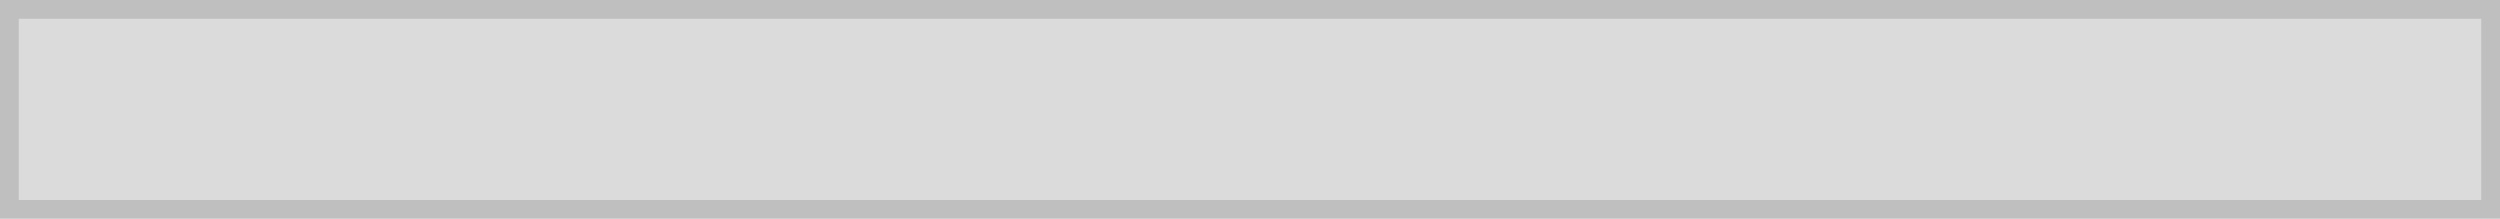
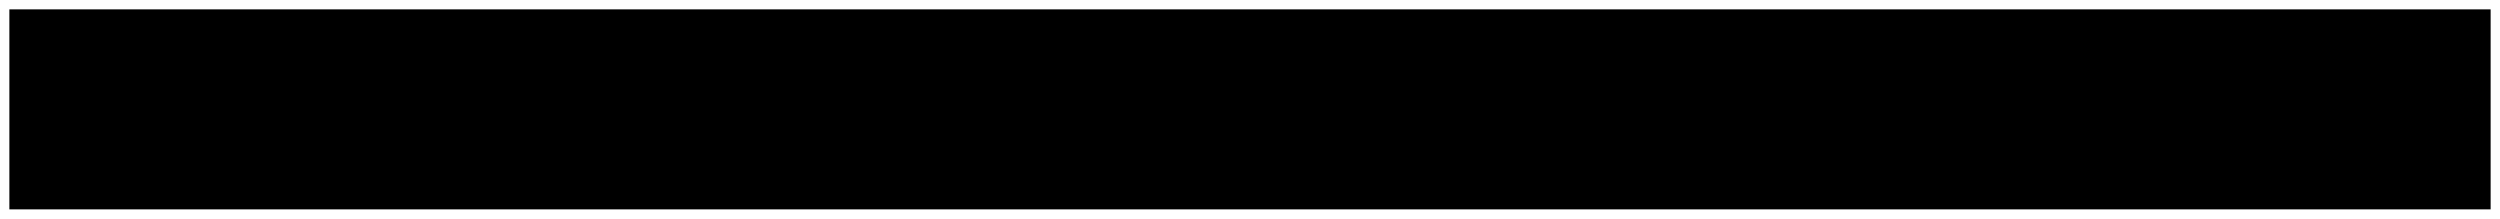
<svg xmlns="http://www.w3.org/2000/svg" version="1.1" width="400" height="35">
-   <g fill="rgb(219, 219, 219)" stroke="rgb(191, 191, 191)" stroke-width="3">
-     <rect x="1.5" y="1.5" width="397" height="32" rx="$COMFY_UI_BUTTON_ROUNDING$" />
+   <g fill="CUI_PRM_COLOR(rgb(219, 219, 219))" stroke="CUI_PRM_COLOR(rgb(191, 191, 191))" stroke-width="3">
+     <rect x="1.5" y="1.5" width="397" height="32" rx="$CUI_BTN_ROUNDING$" />
  </g>
</svg>
